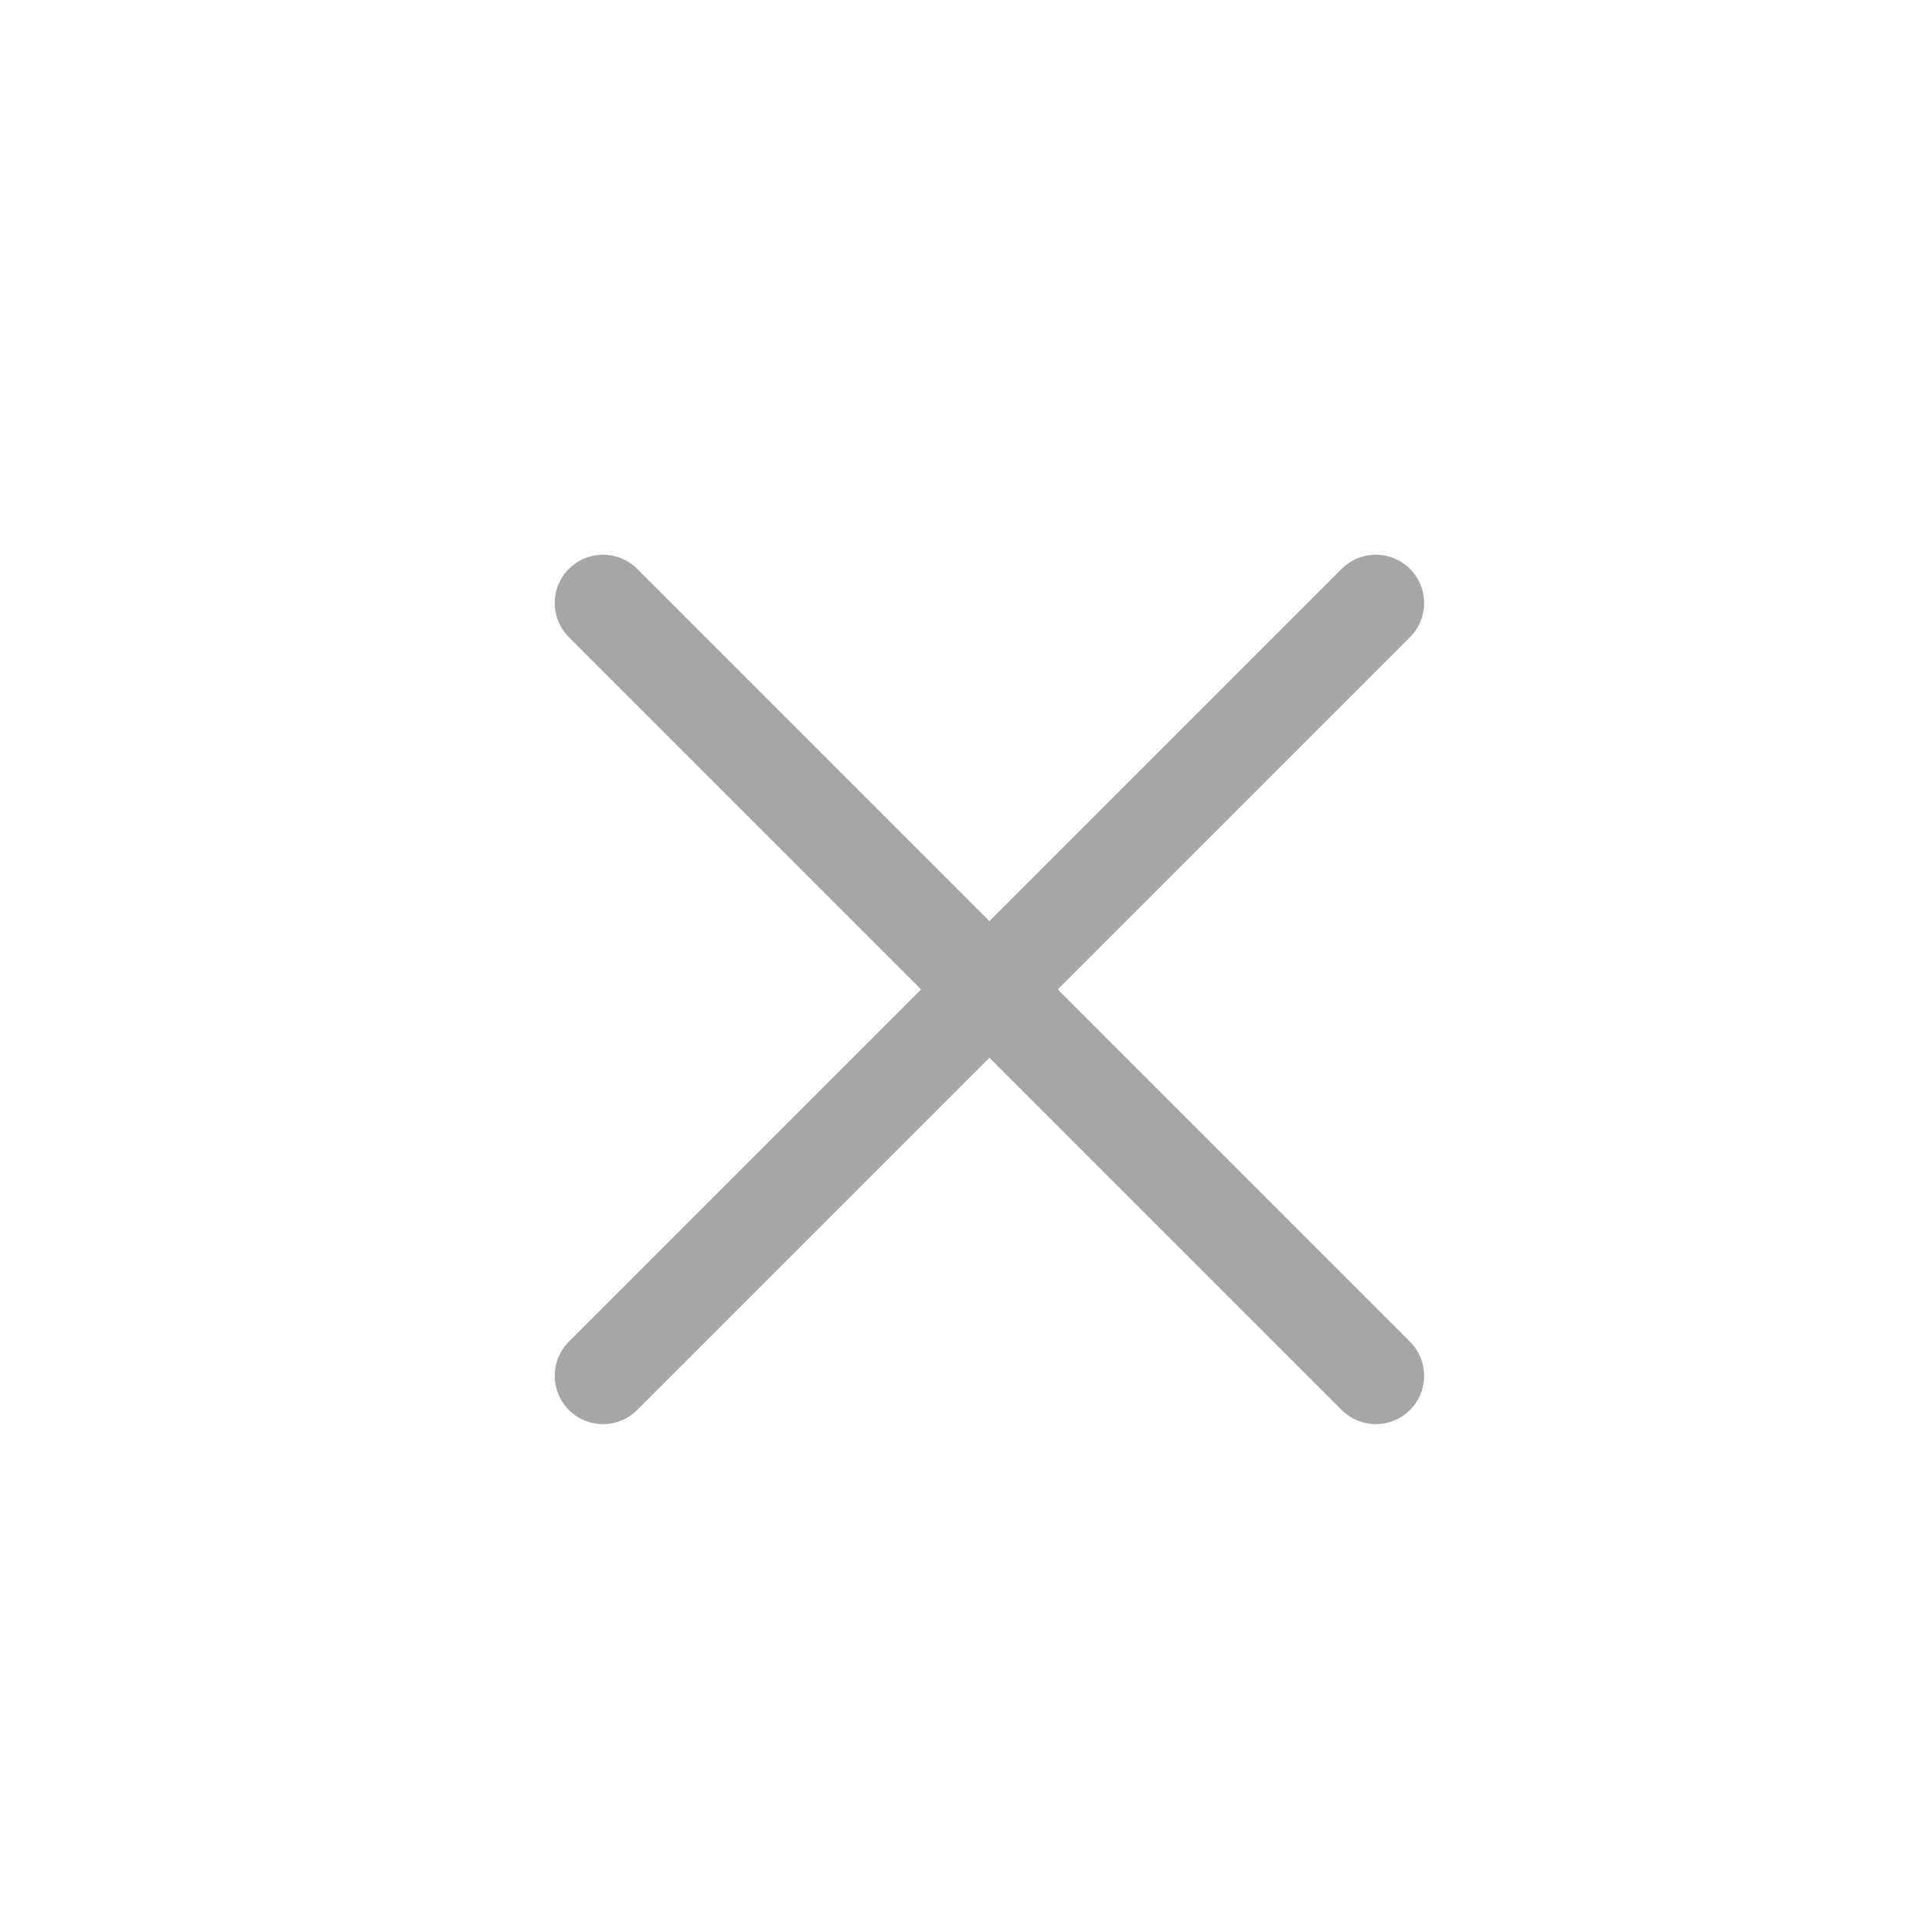
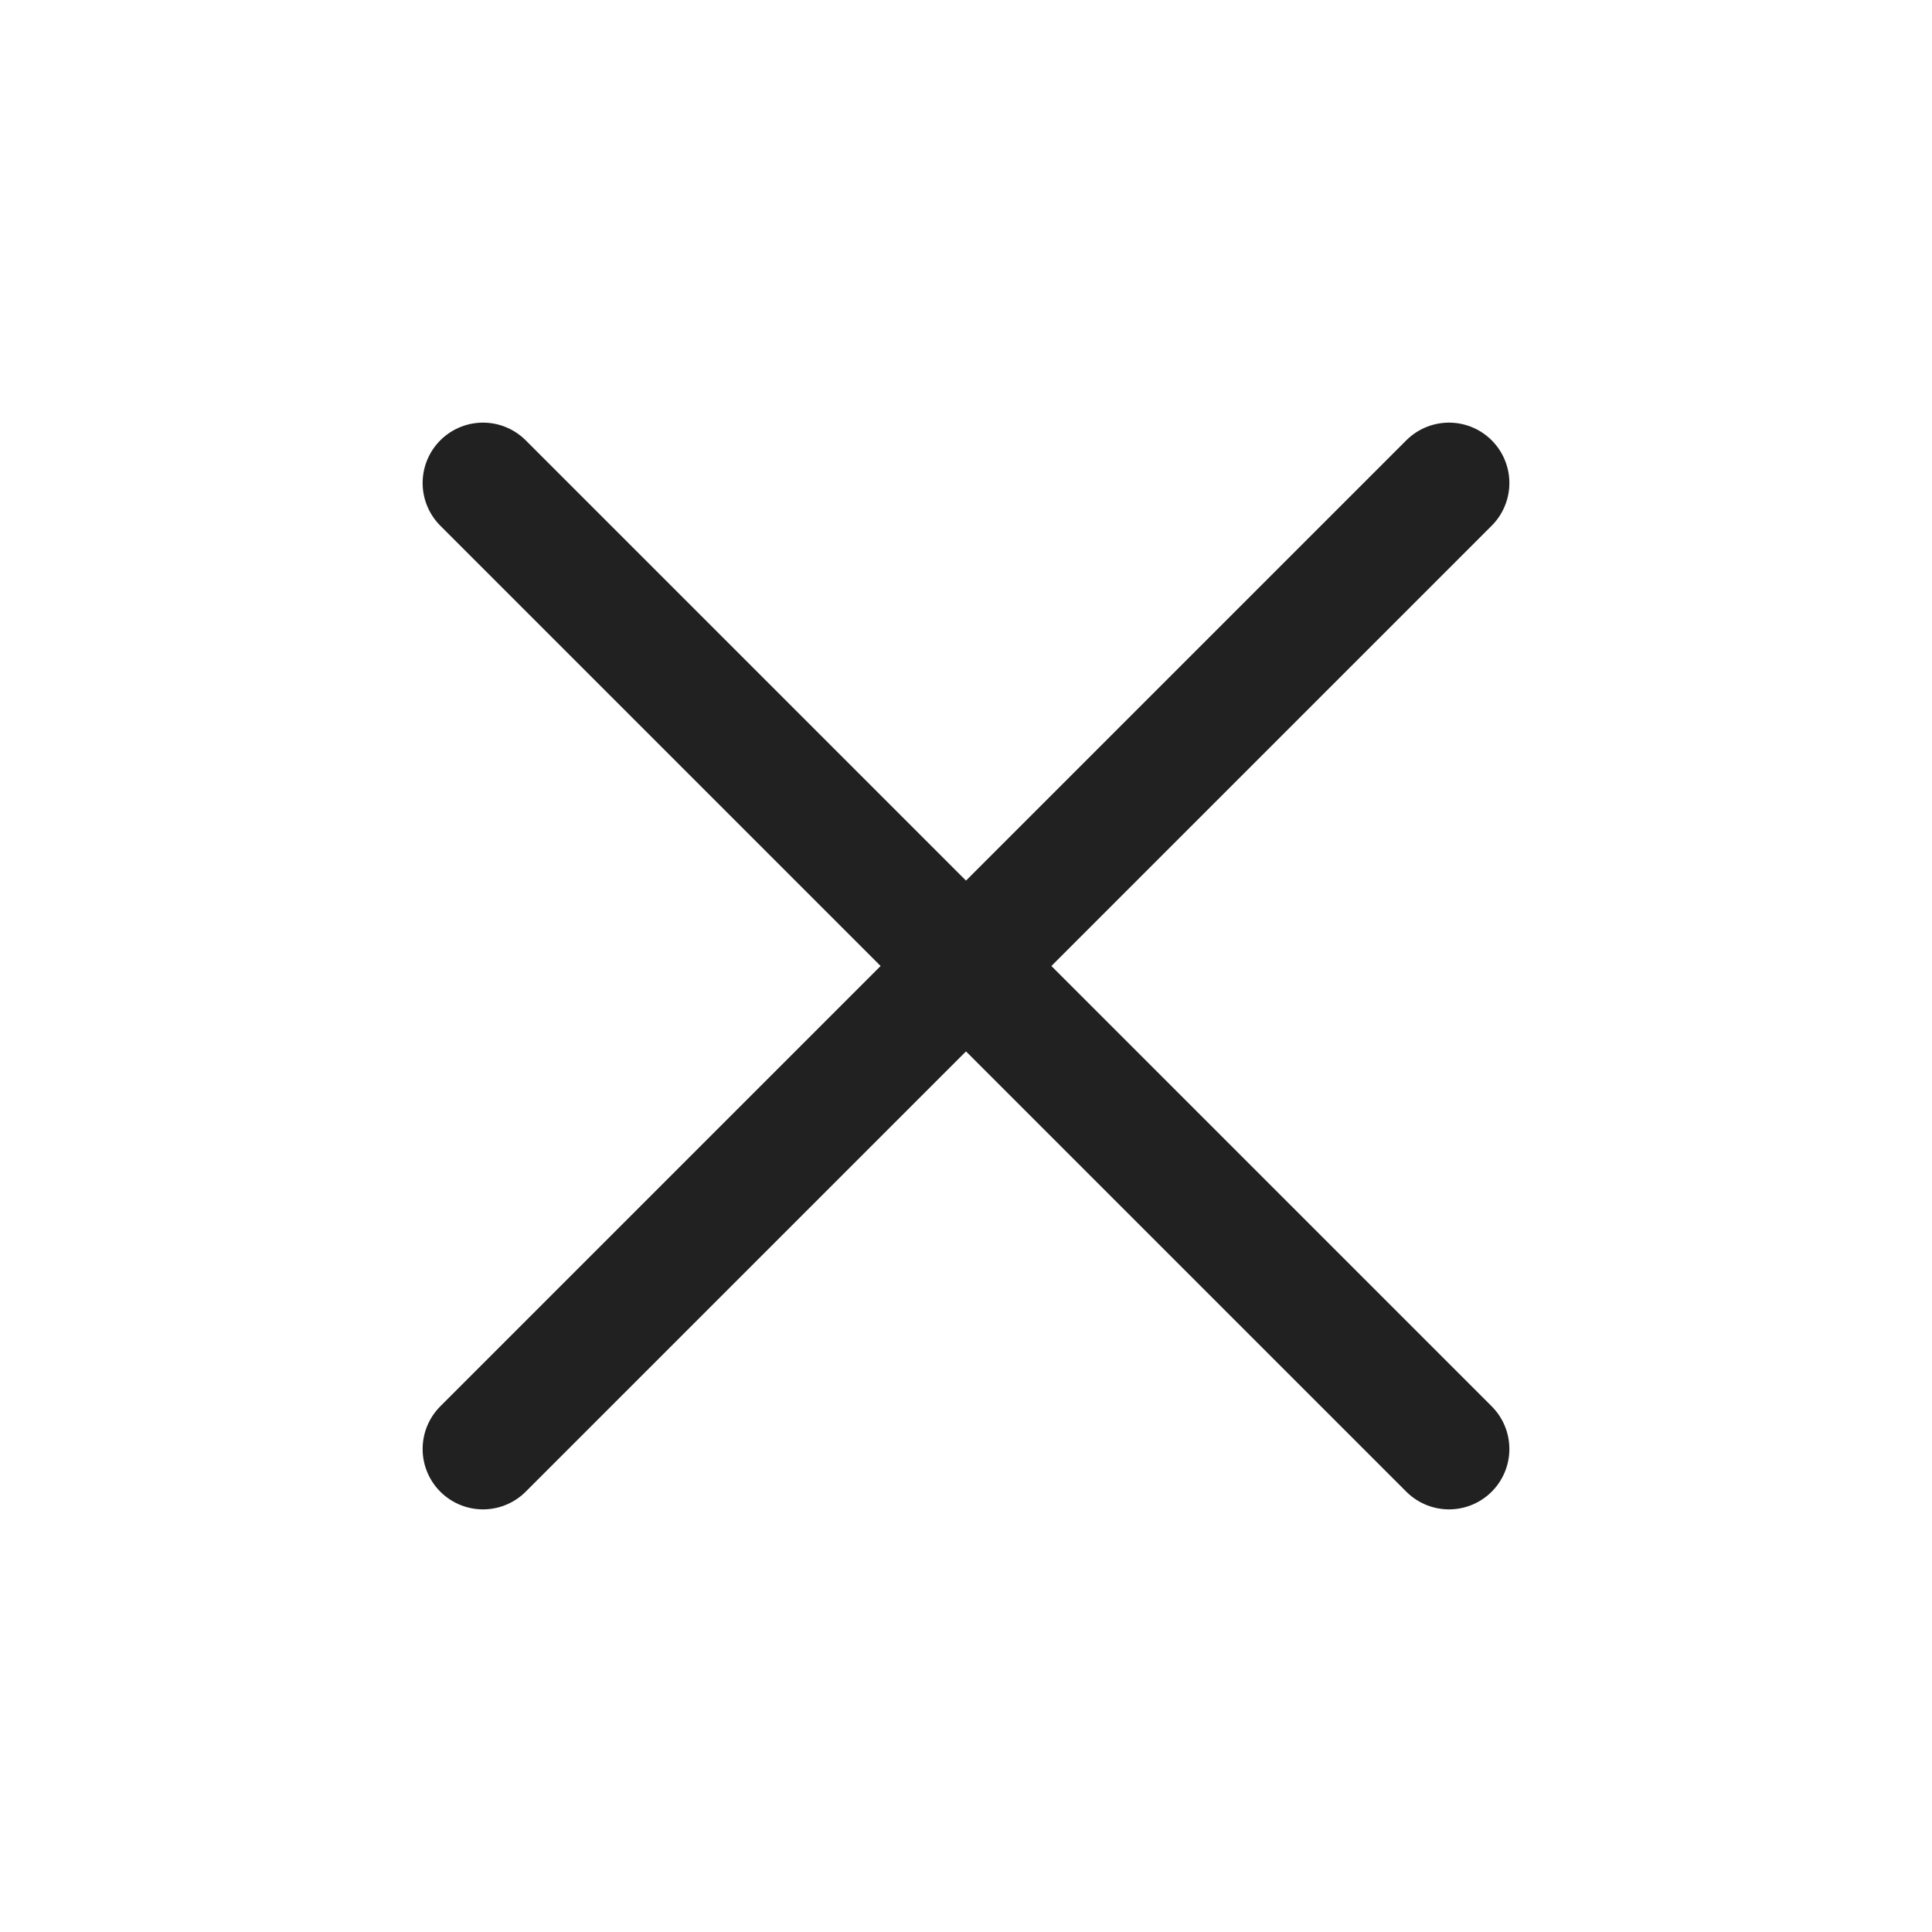
- <svg xmlns="http://www.w3.org/2000/svg" width="40" height="40" viewBox="0 0 40 40" fill="none">
-   <g opacity="0.4">
-     <path d="M12.485 28.485L28.485 12.485" stroke="#212121" stroke-width="2" stroke-linecap="round" />
-     <path d="M28.485 28.485L12.485 12.485" stroke="#212121" stroke-width="2" stroke-linecap="round" />
-   </g>
+ <svg xmlns="http://www.w3.org/2000/svg" width="32" height="32" viewBox="0 0 32 32" fill="none">
+   <path d="M8 24L24 8" stroke="#212121" stroke-width="2" stroke-linecap="round" />
+   <path d="M24 24L8 8" stroke="#212121" stroke-width="2" stroke-linecap="round" />
</svg>
